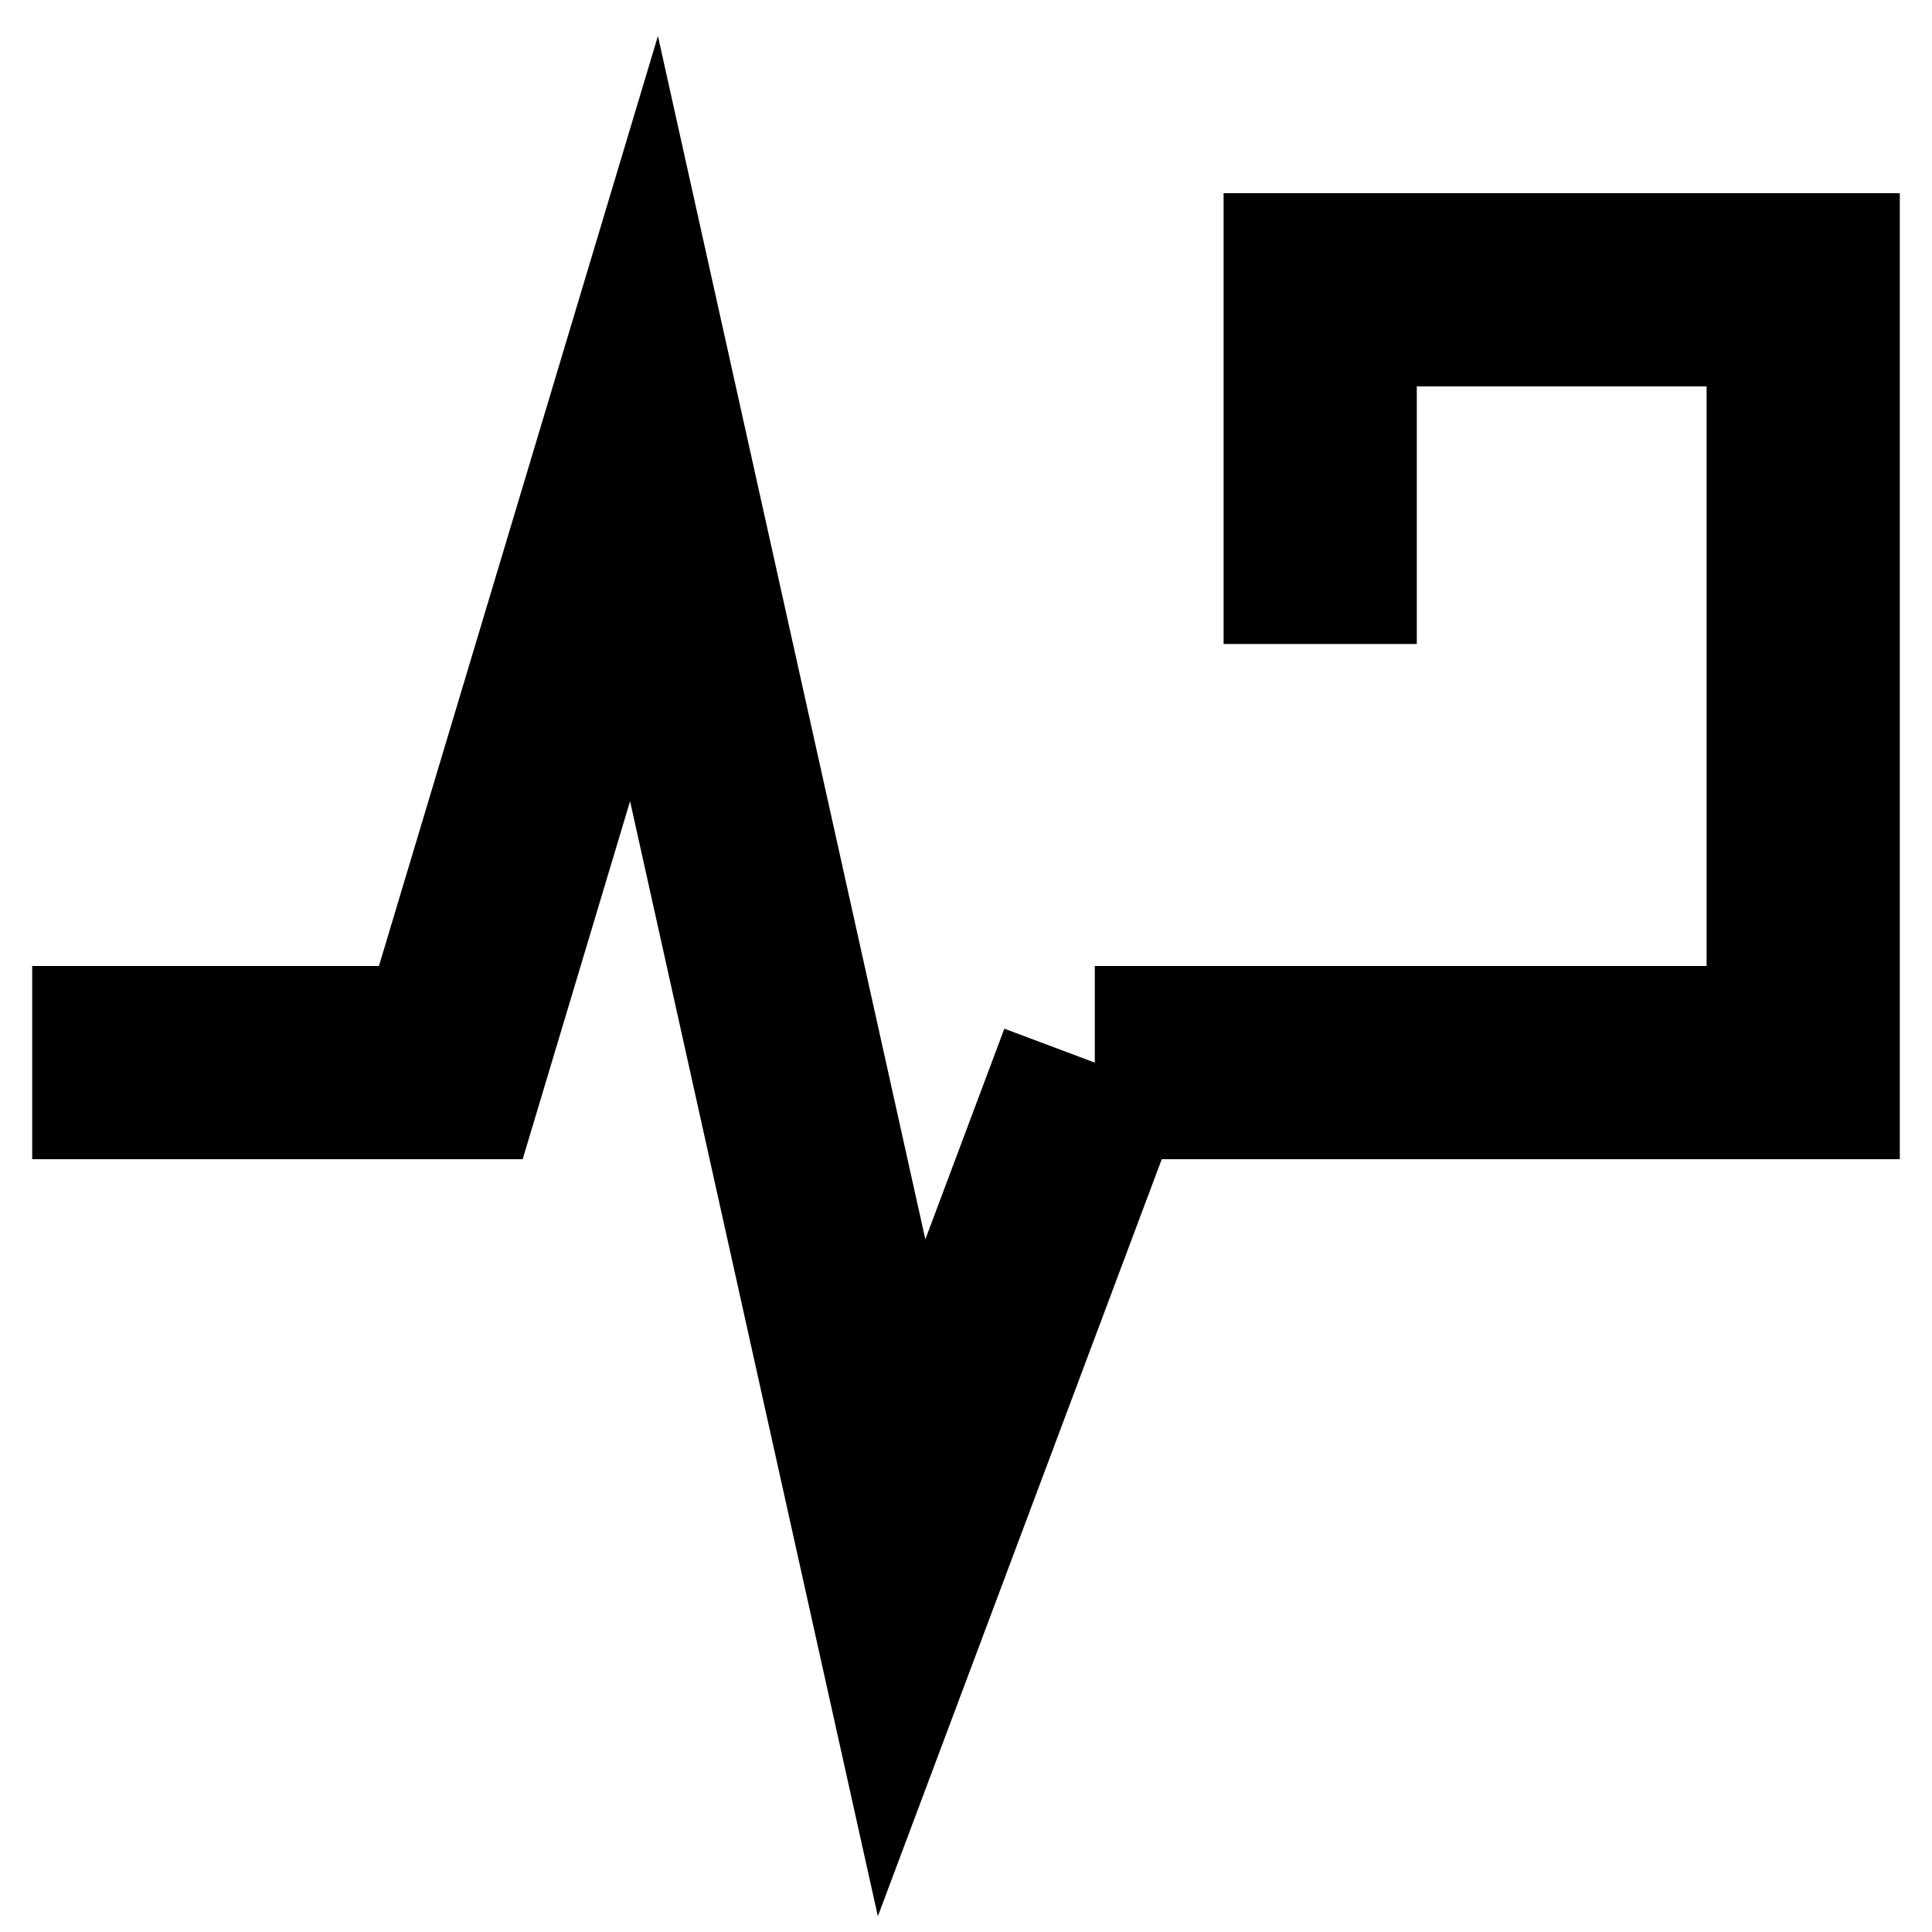
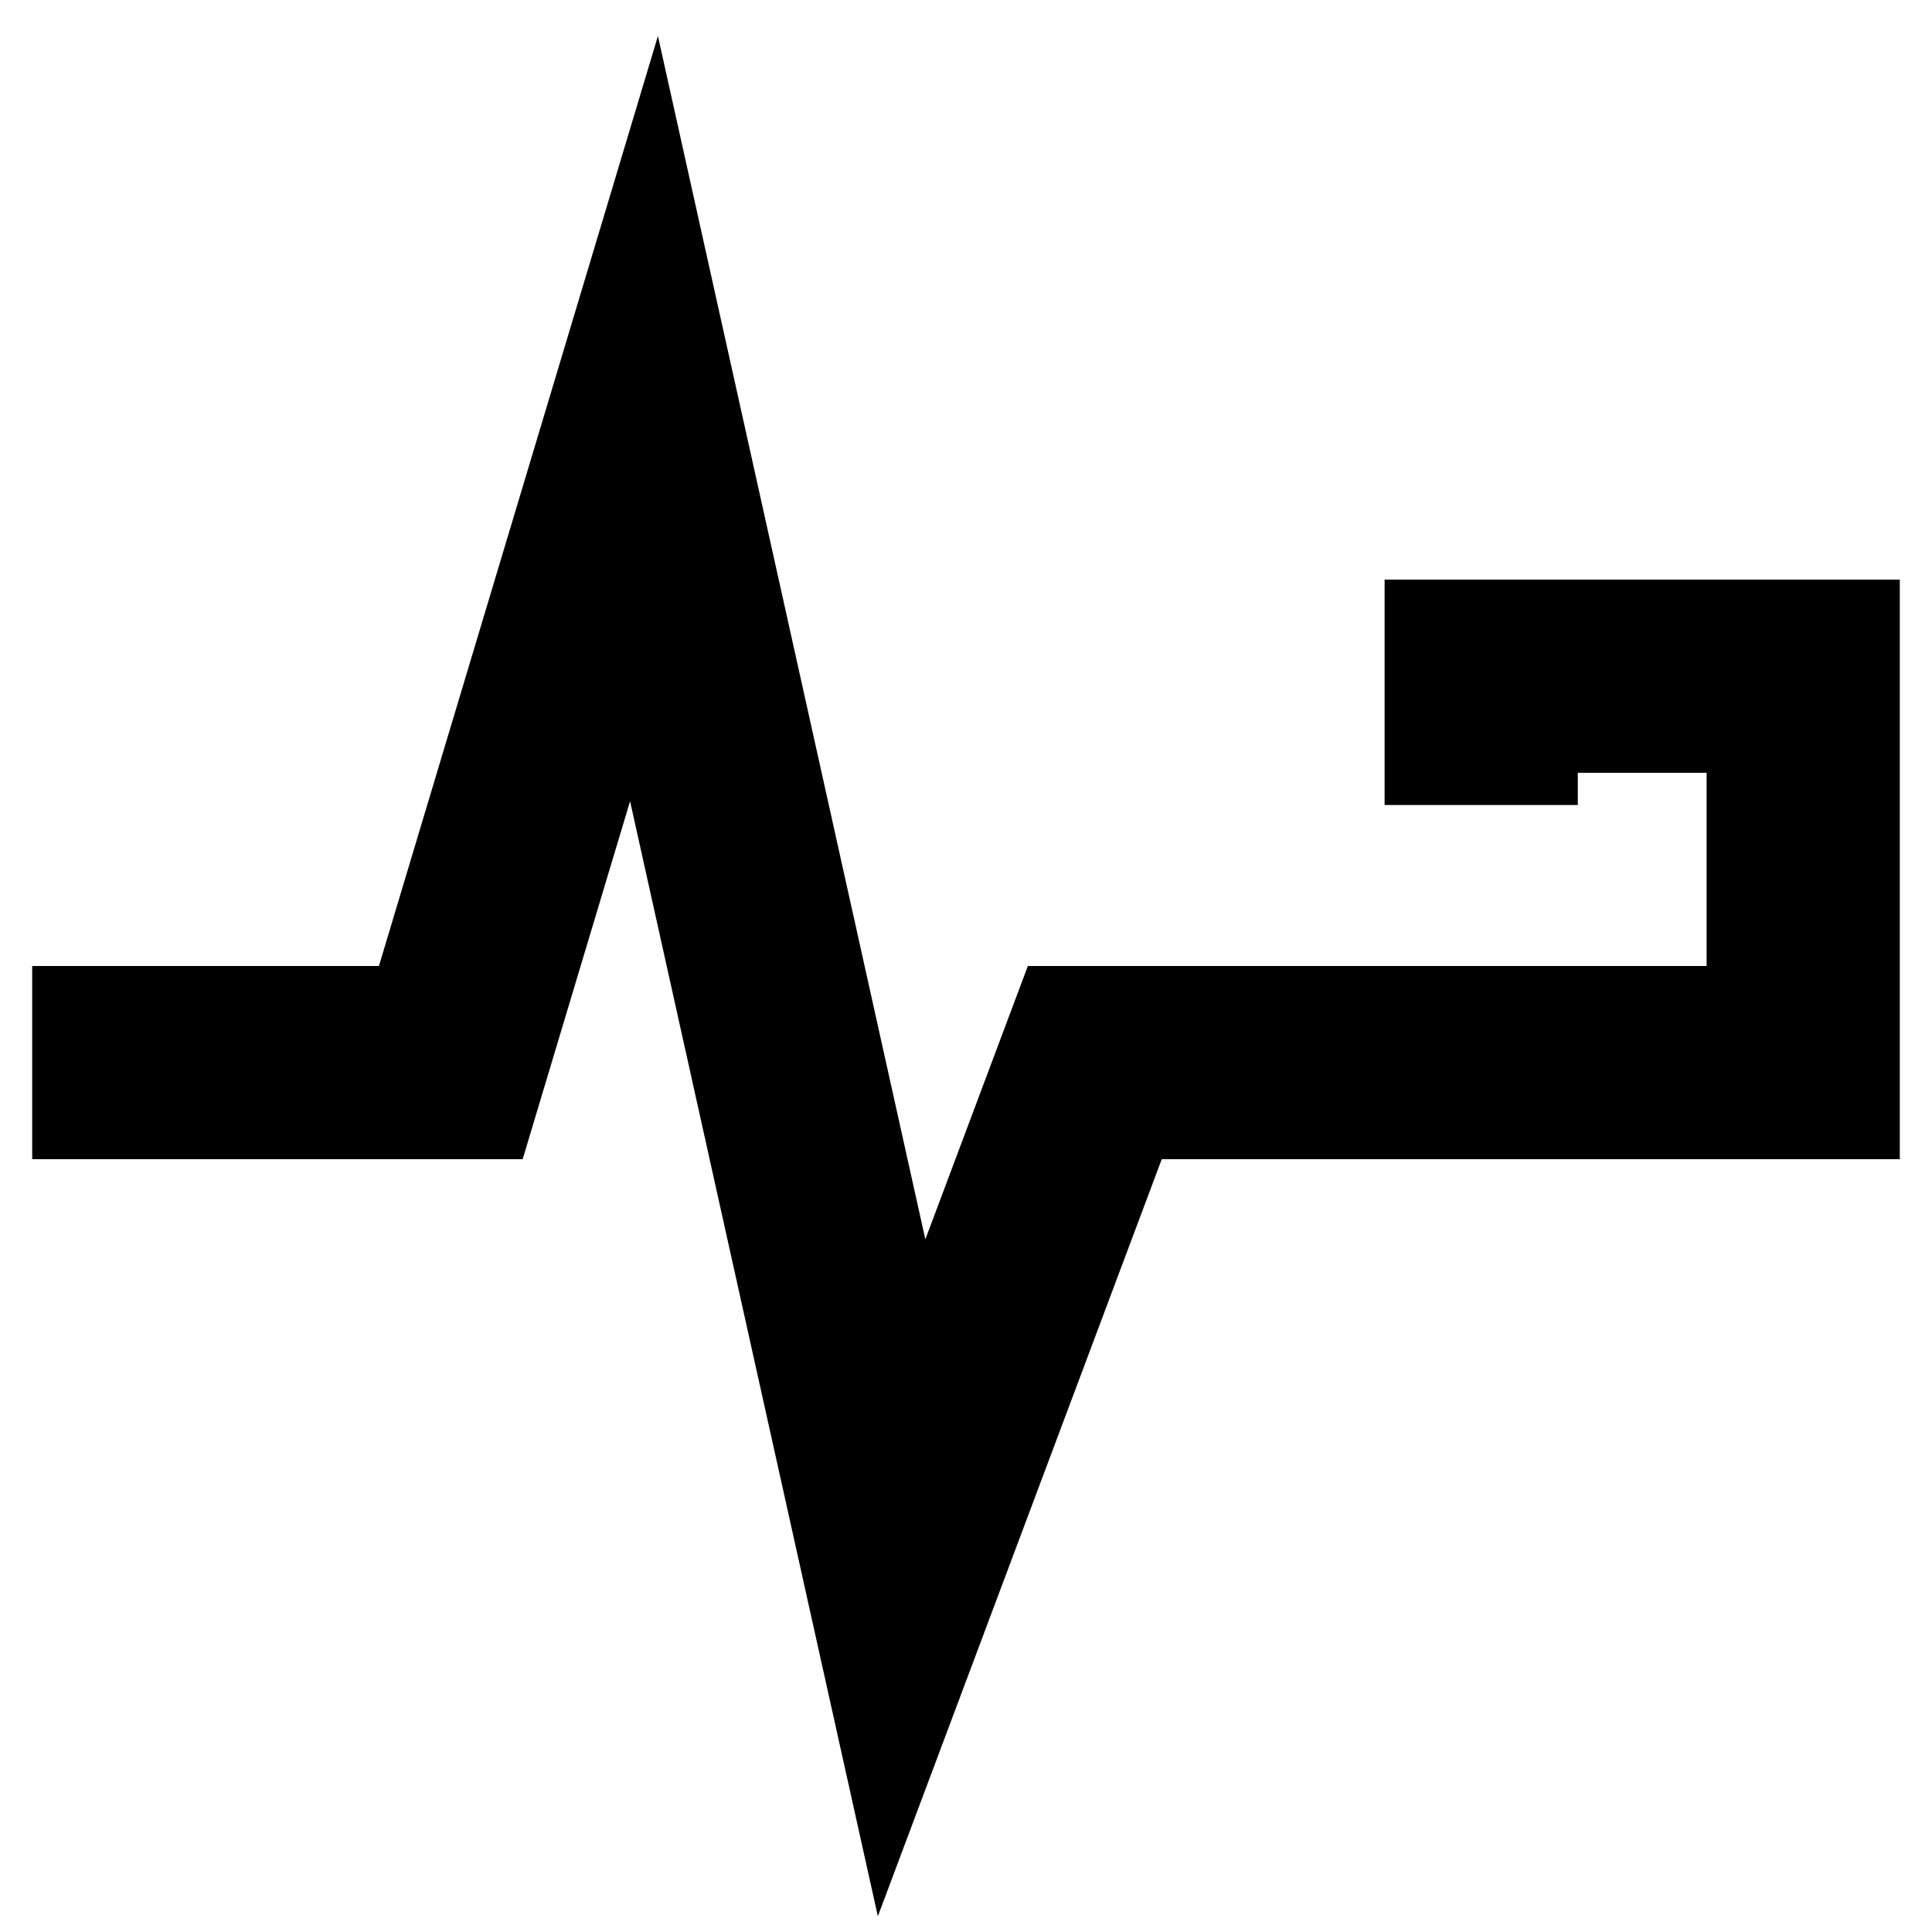
<svg xmlns="http://www.w3.org/2000/svg" width="36" height="36" viewBox="0 5 60 60">
-   <defs>
-     <clipPath id="c">
-       <path d="M0 0H31V35H61V70H0Z" />
-     </clipPath>
-   </defs>
-   <g fill="none" stroke="#000000" stroke-width="6" stroke-linecap="butt" stroke-linejoin="miter">
-     <path clip-path="url(#c)" d="M1 38H14L20 18L28 54L34 38" />
-     <path d="M34 38H56V14H41V25" />
-   </g>
+   <path d="M1 38H14L20 18L28 54L34 38H56V26H46V30" fill="none" stroke="#000000" stroke-width="6" stroke-linecap="butt" stroke-linejoin="miter" />
</svg>
